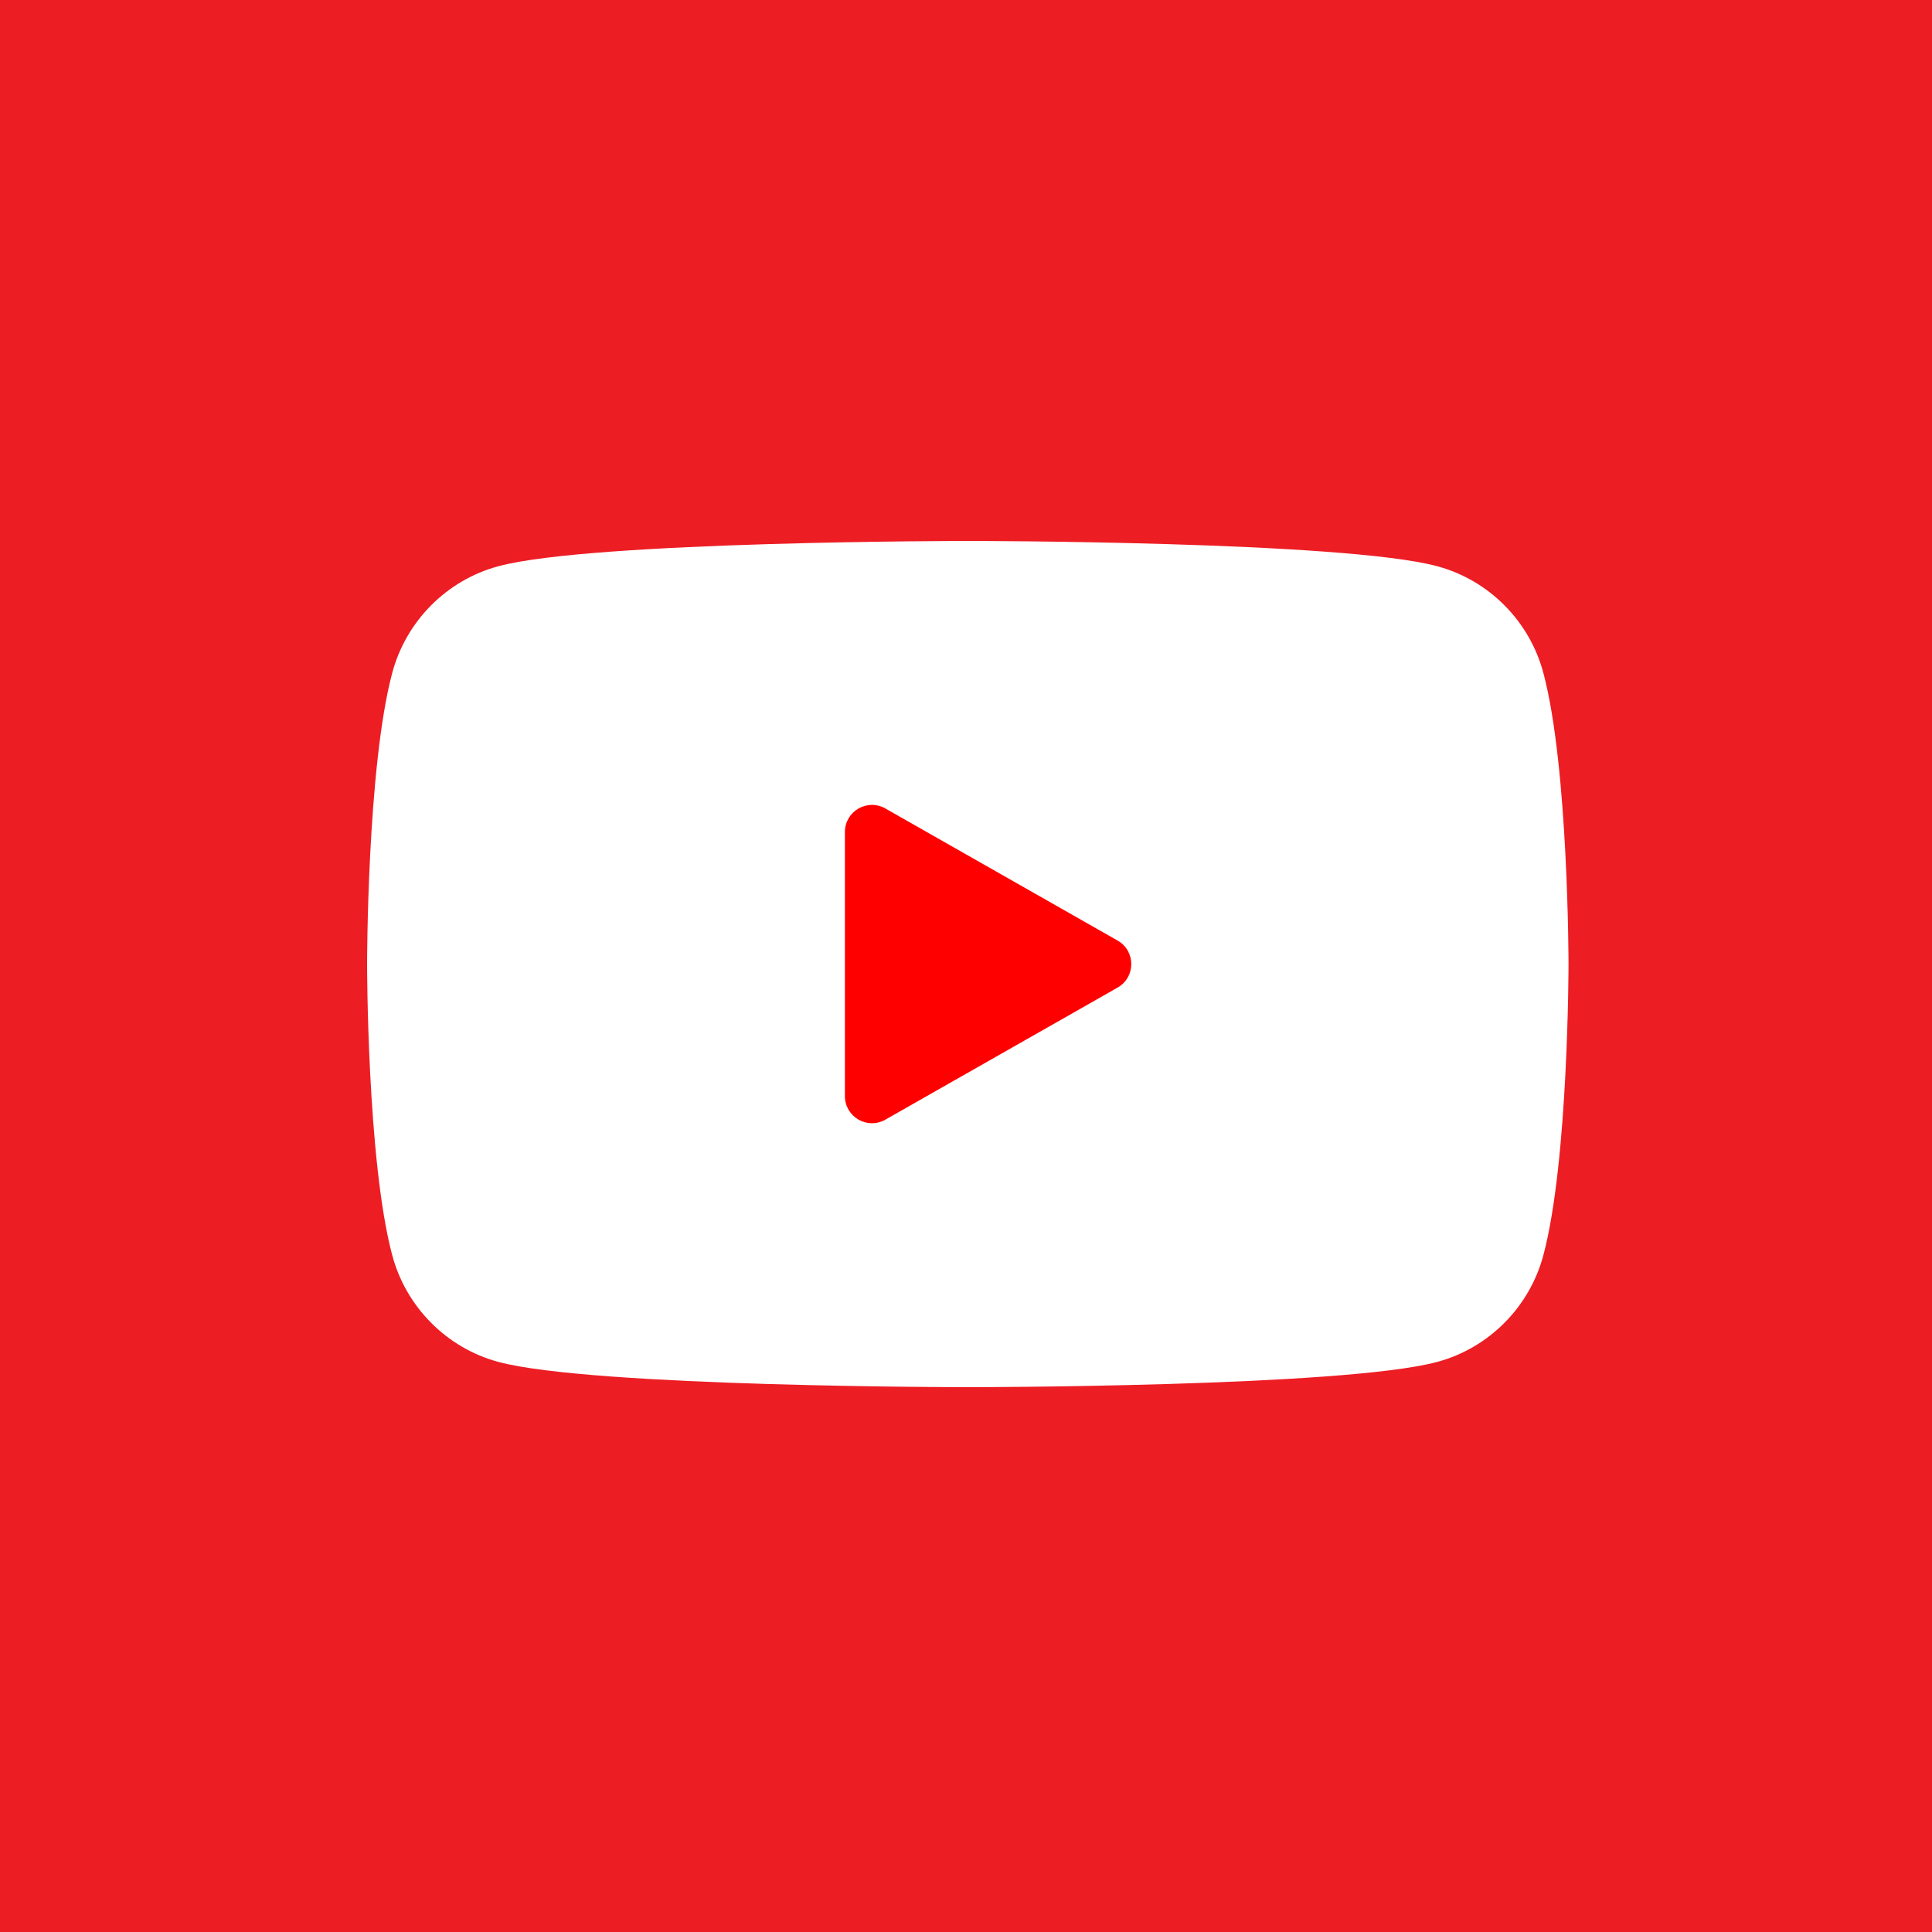
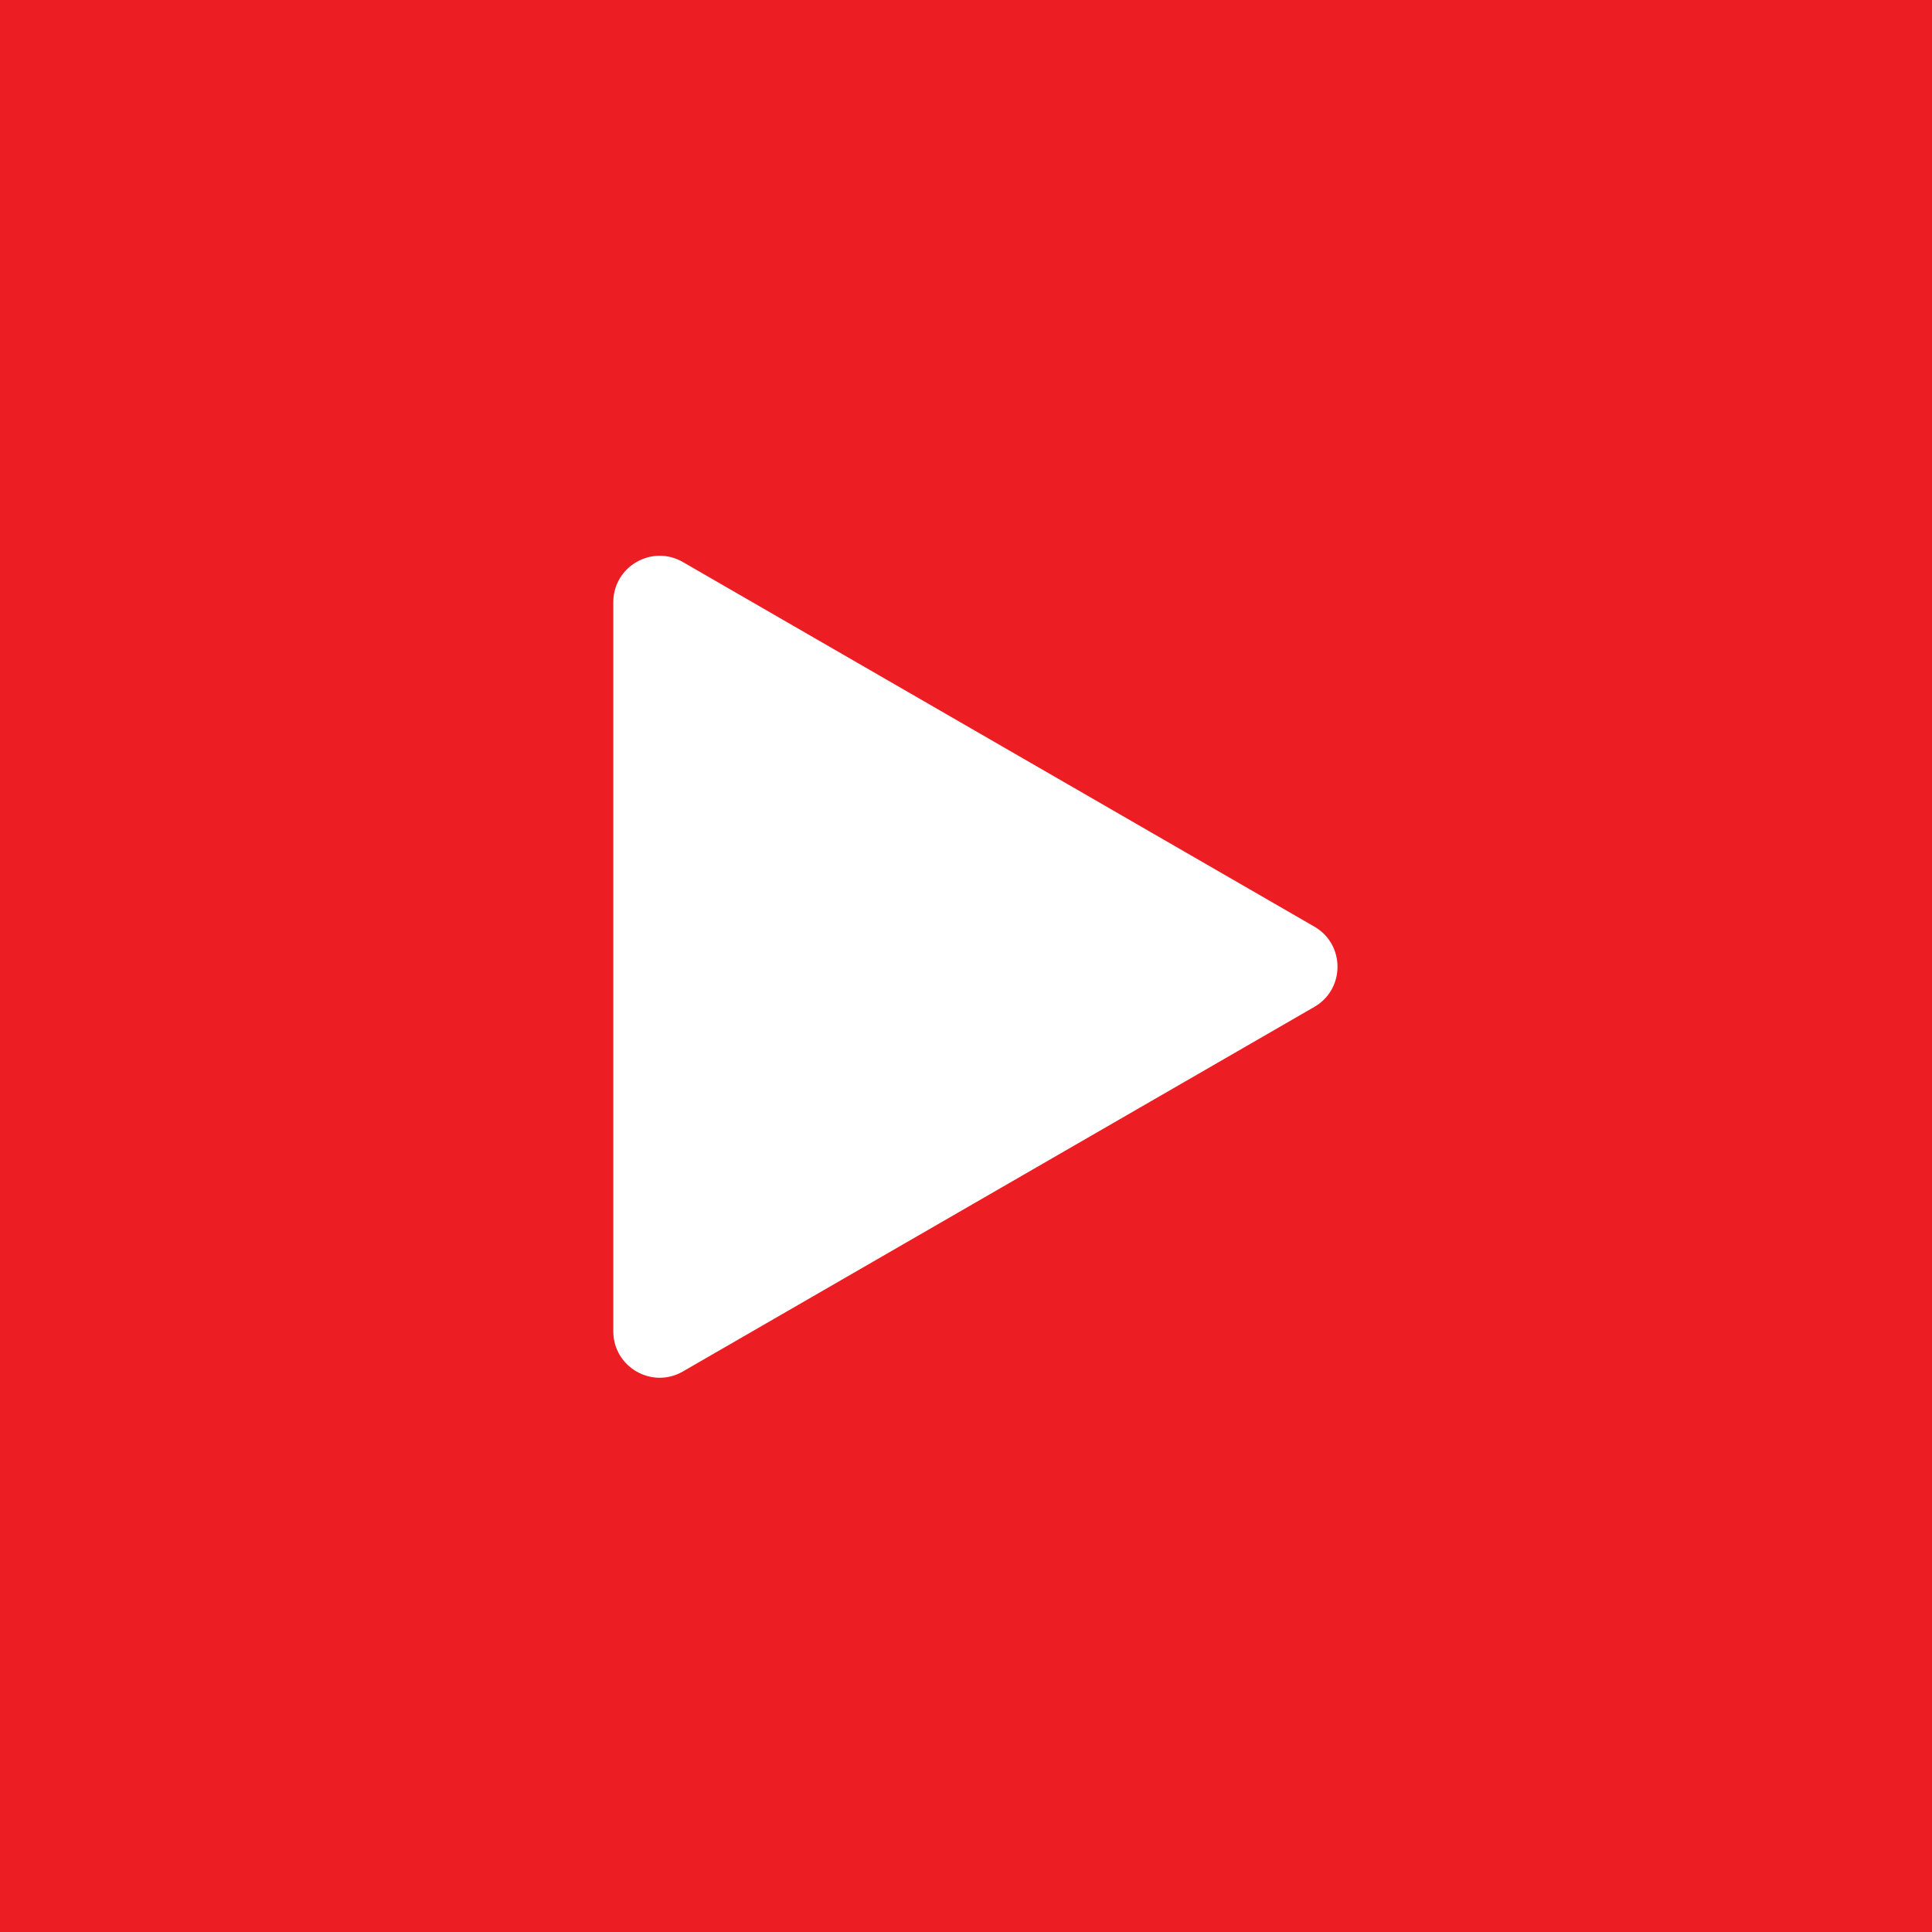
<svg xmlns="http://www.w3.org/2000/svg" width="500" height="500" viewBox="0 0 500 500" fill="none">
  <rect width="500" height="500" fill="#ED1D24" />
-   <path d="M399.434 174.198C395.859 160.736 385.324 150.136 371.945 146.538C347.698 140 250.466 140 250.466 140C250.466 140 153.235 140 128.987 146.538C115.609 150.136 105.073 160.736 101.497 174.198C95 198.595 95 249.5 95 249.5C95 249.5 95 300.404 101.497 324.804C105.073 338.264 115.609 348.864 128.987 352.463C153.235 359 250.466 359 250.466 359C250.466 359 347.698 359 371.945 352.463C385.324 348.864 395.859 338.264 399.434 324.804C405.932 300.404 405.932 249.5 405.932 249.5C405.932 249.5 405.932 198.595 399.434 174.198Z" fill="white" />
-   <path d="M218.666 283.683C218.666 289.052 224.46 292.422 229.126 289.768L289.233 255.586C293.952 252.902 293.953 246.101 289.233 243.417L229.127 209.231C224.46 206.577 218.666 209.948 218.666 215.316V283.683Z" fill="#FF0000" />
+   <path d="M340.145 239.804C348.145 244.423 348.145 255.97 340.145 260.588L176.723 354.94C168.723 359.559 158.723 353.785 158.723 344.548L158.723 155.844C158.723 146.607 168.723 140.833 176.723 145.452L340.145 239.804Z" fill="white" />
</svg>
